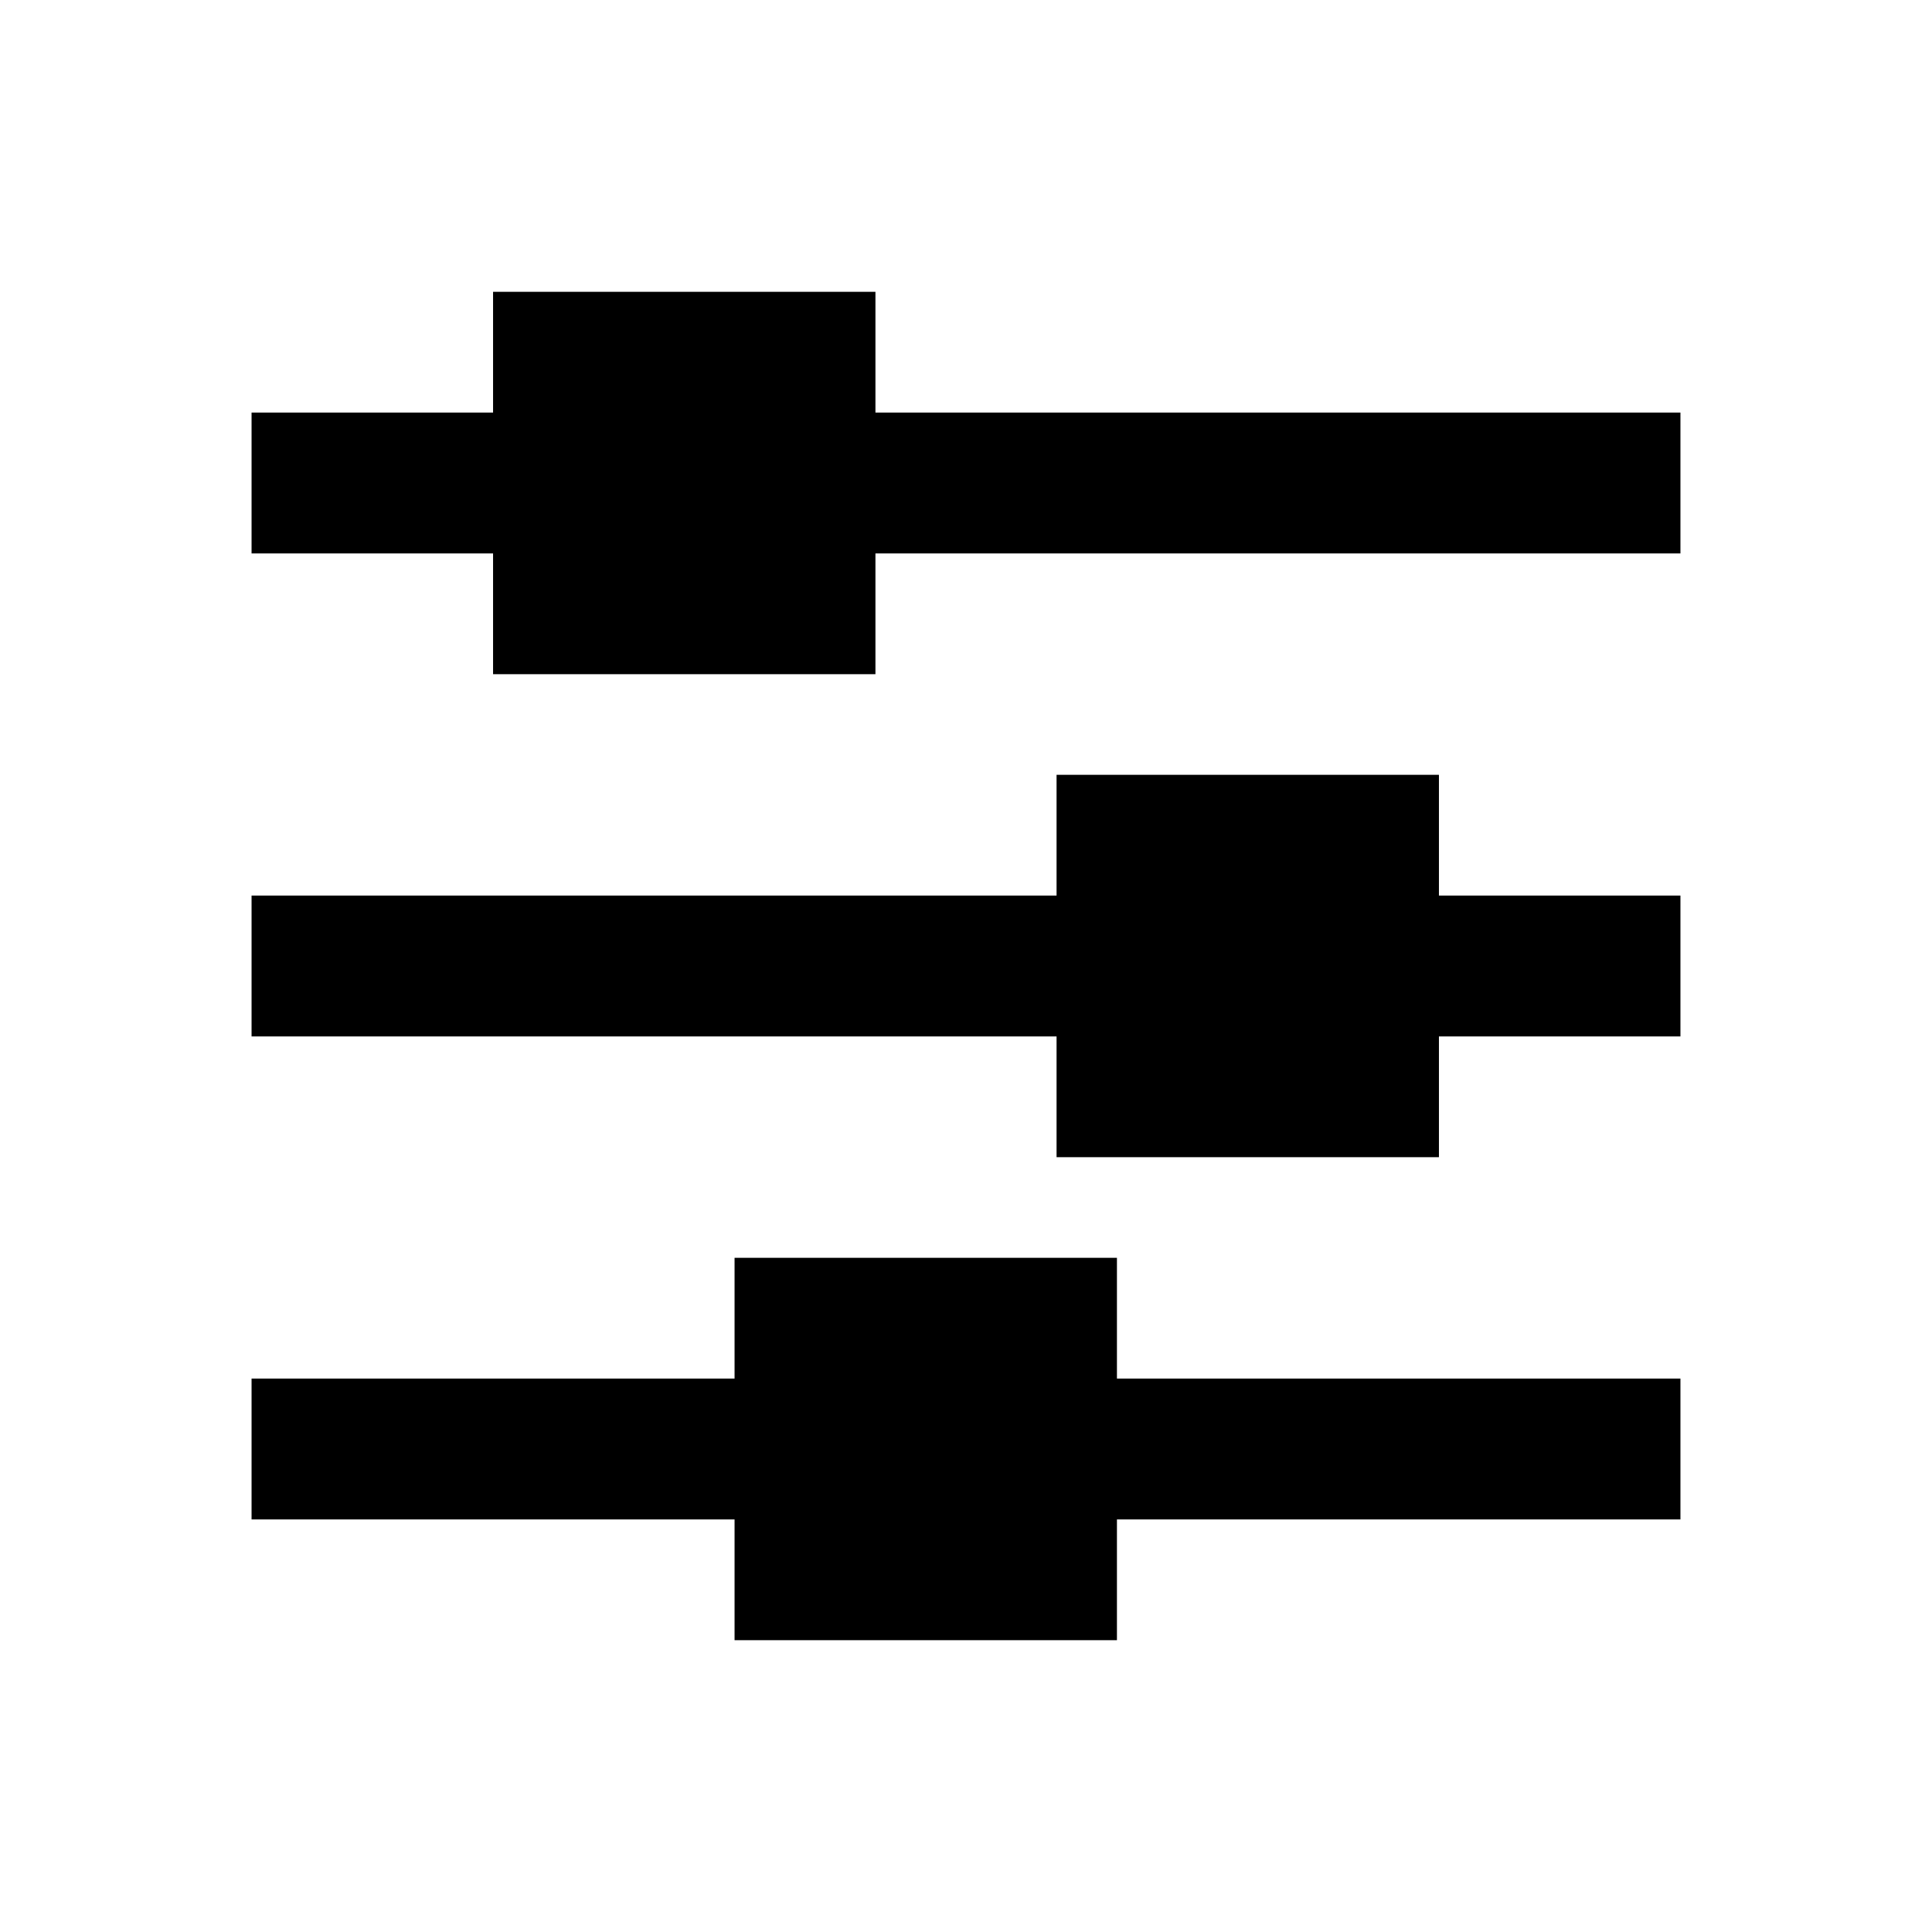
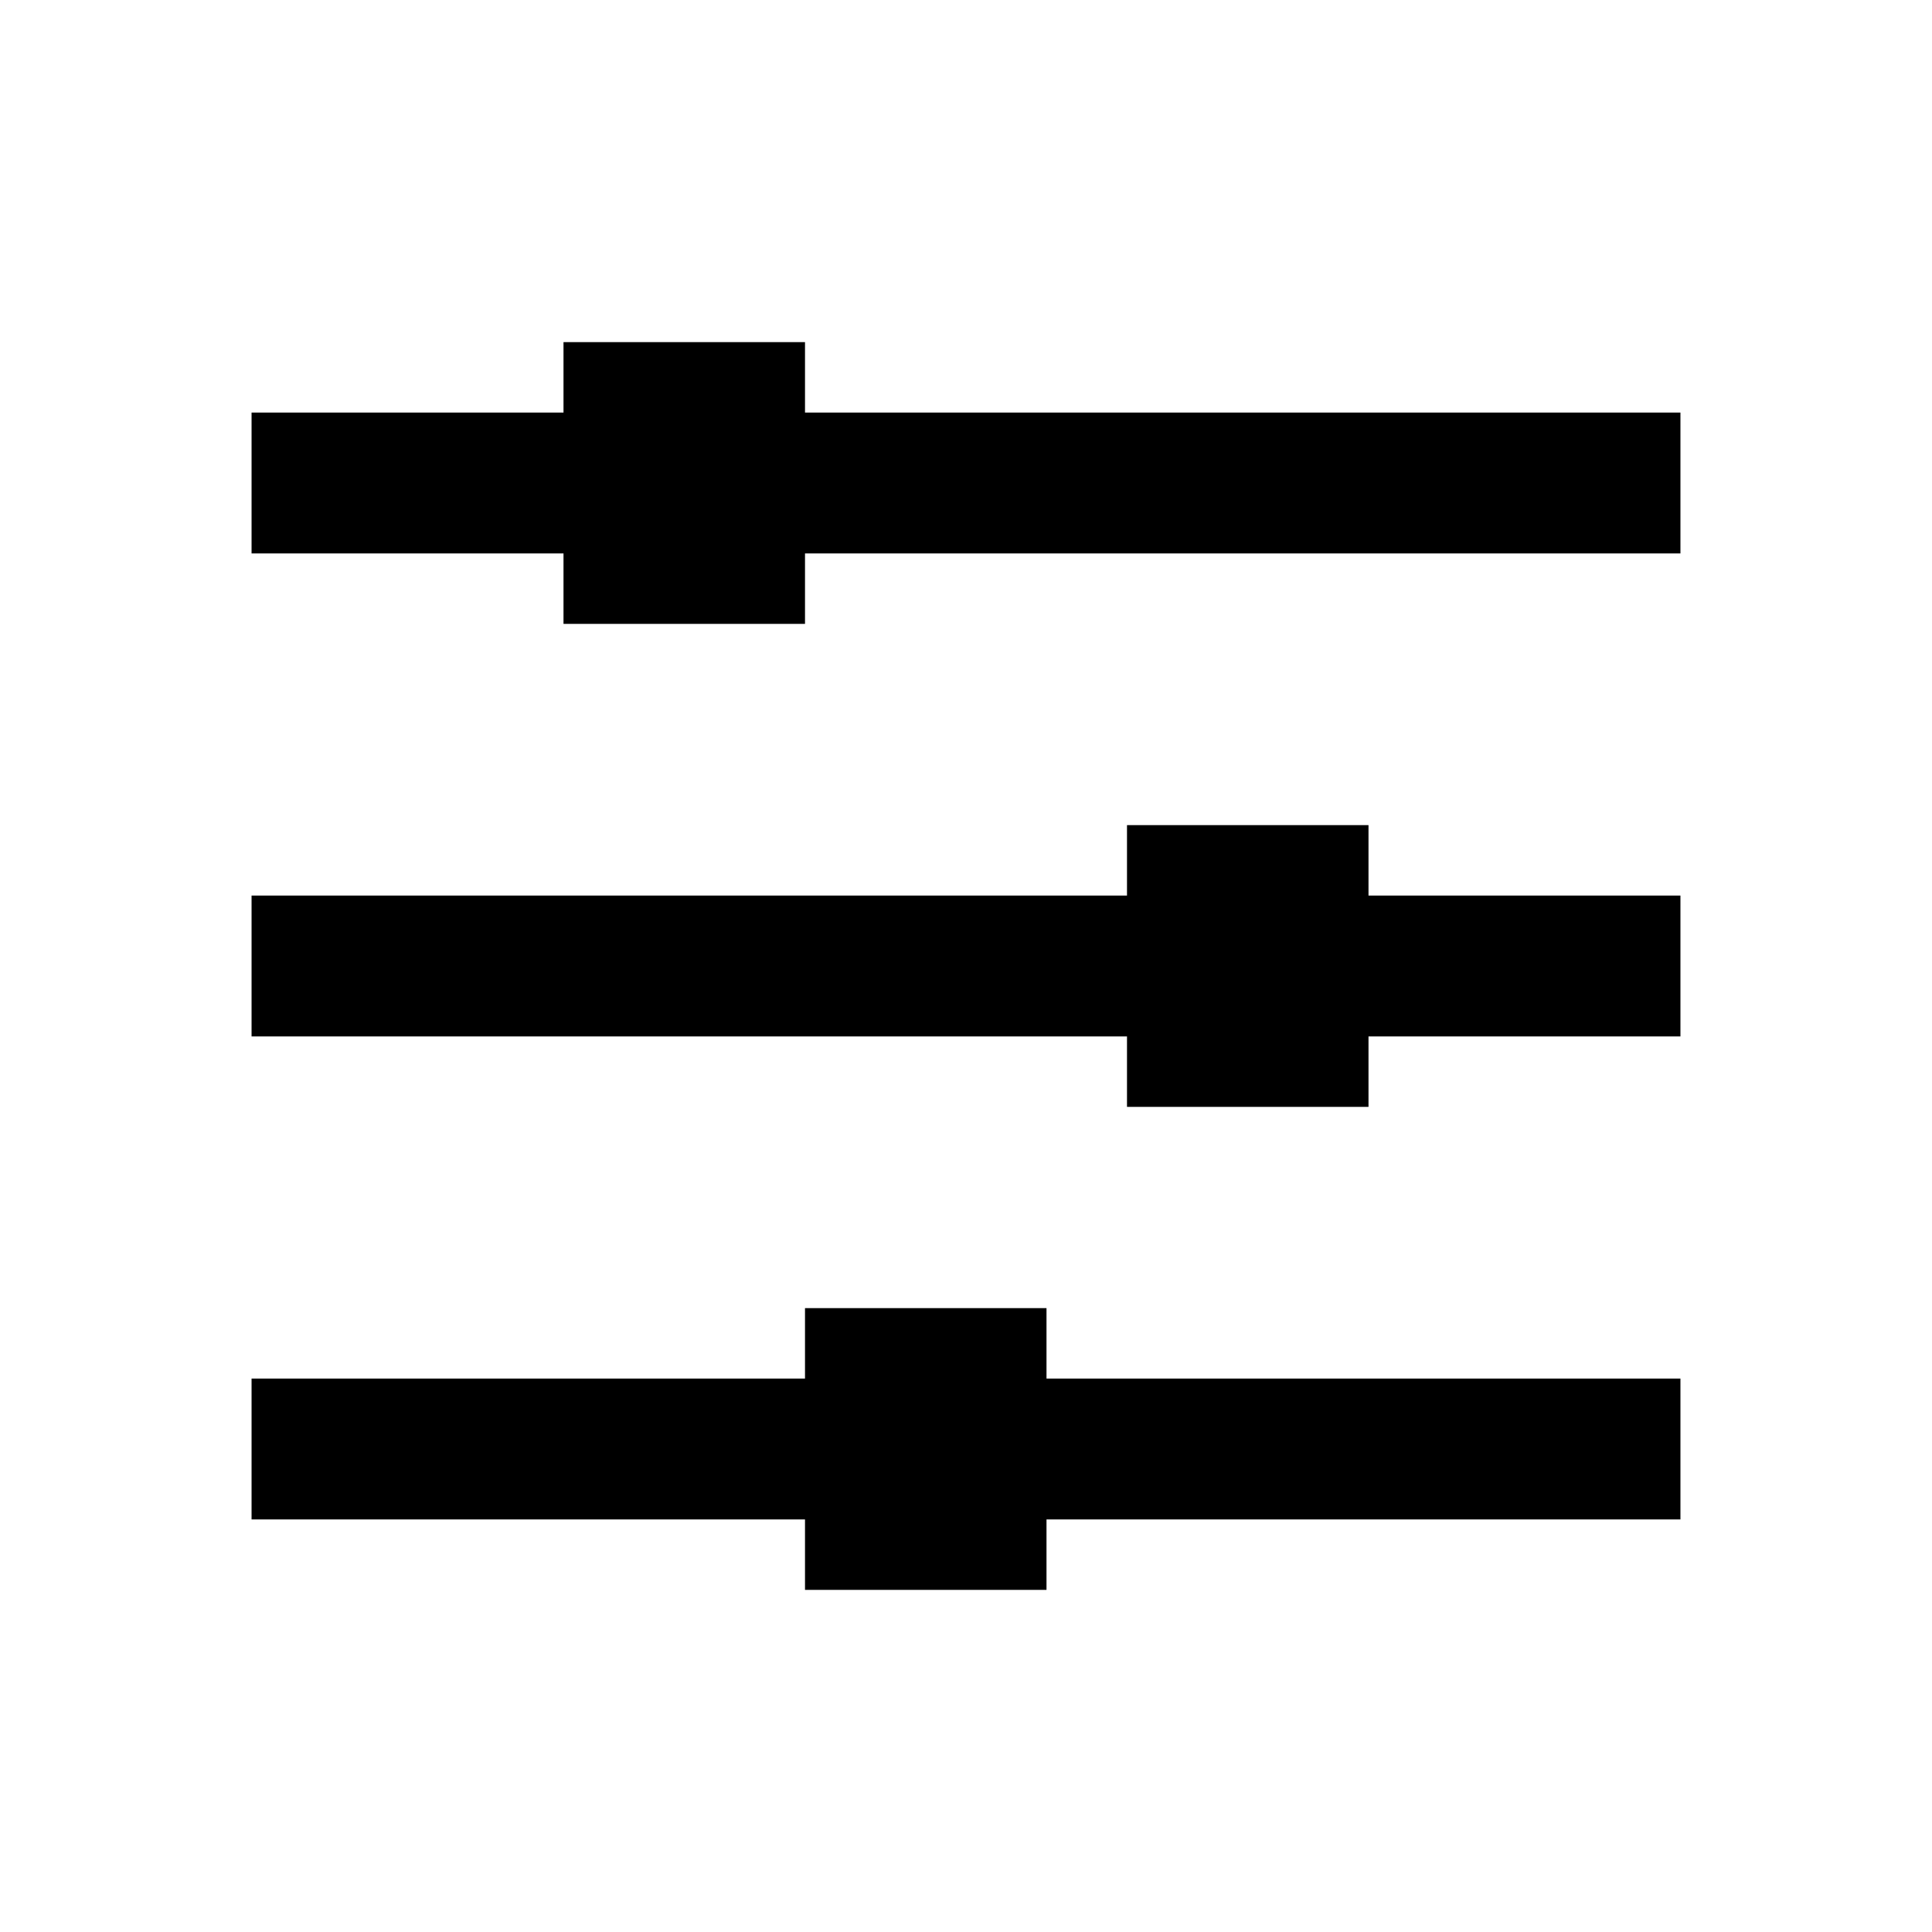
<svg xmlns="http://www.w3.org/2000/svg" viewBox="0 0 24 24" fill="none" stroke="#000" stroke-width="1.75" stroke-linecap="square" stroke-linejoin="miter">
  <path d="M4 6H20M4 12H20M4 18H20" />
-   <path d="M7 4.5H10V7.5H7ZM14 10.5H17V13.5H14ZM10 16.5H13V19.5H10Z" fill="#000" />
+   <path d="M7 4.25H10V7.75H7ZM14 10.25H17V13.75H14ZM10 16.25H13V19.75H10Z" fill="#000" stroke="none" />
</svg>
